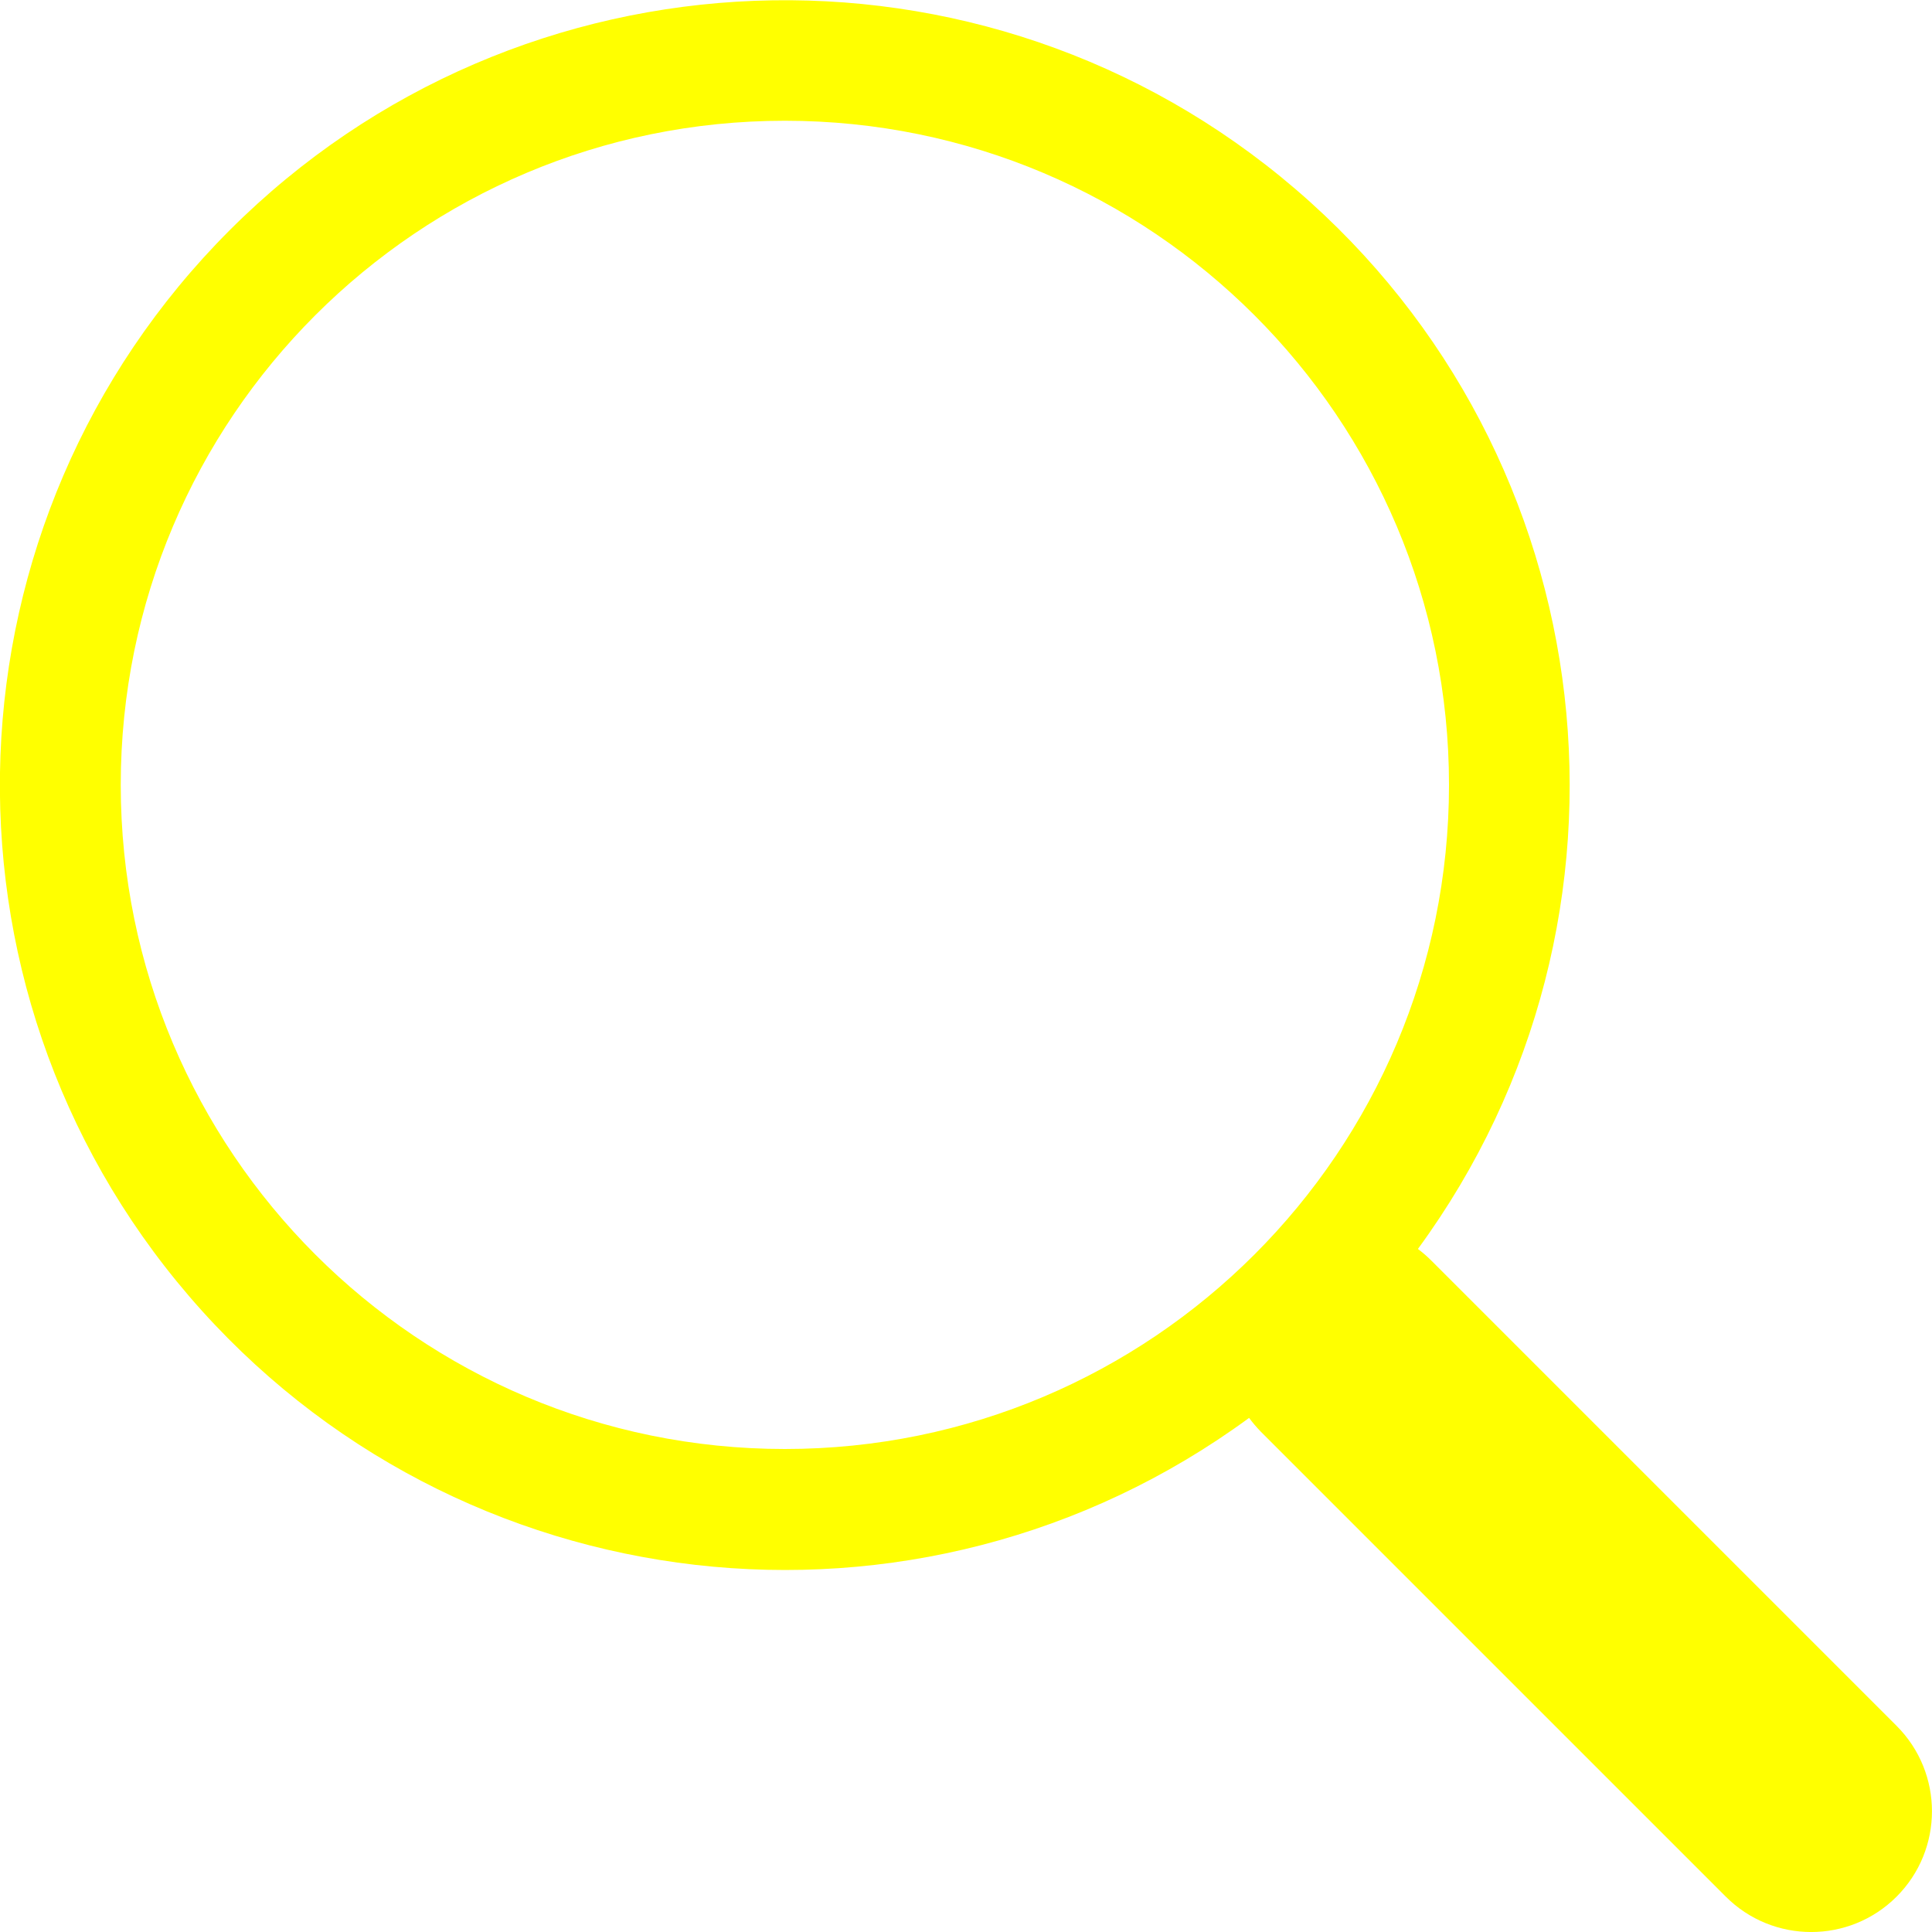
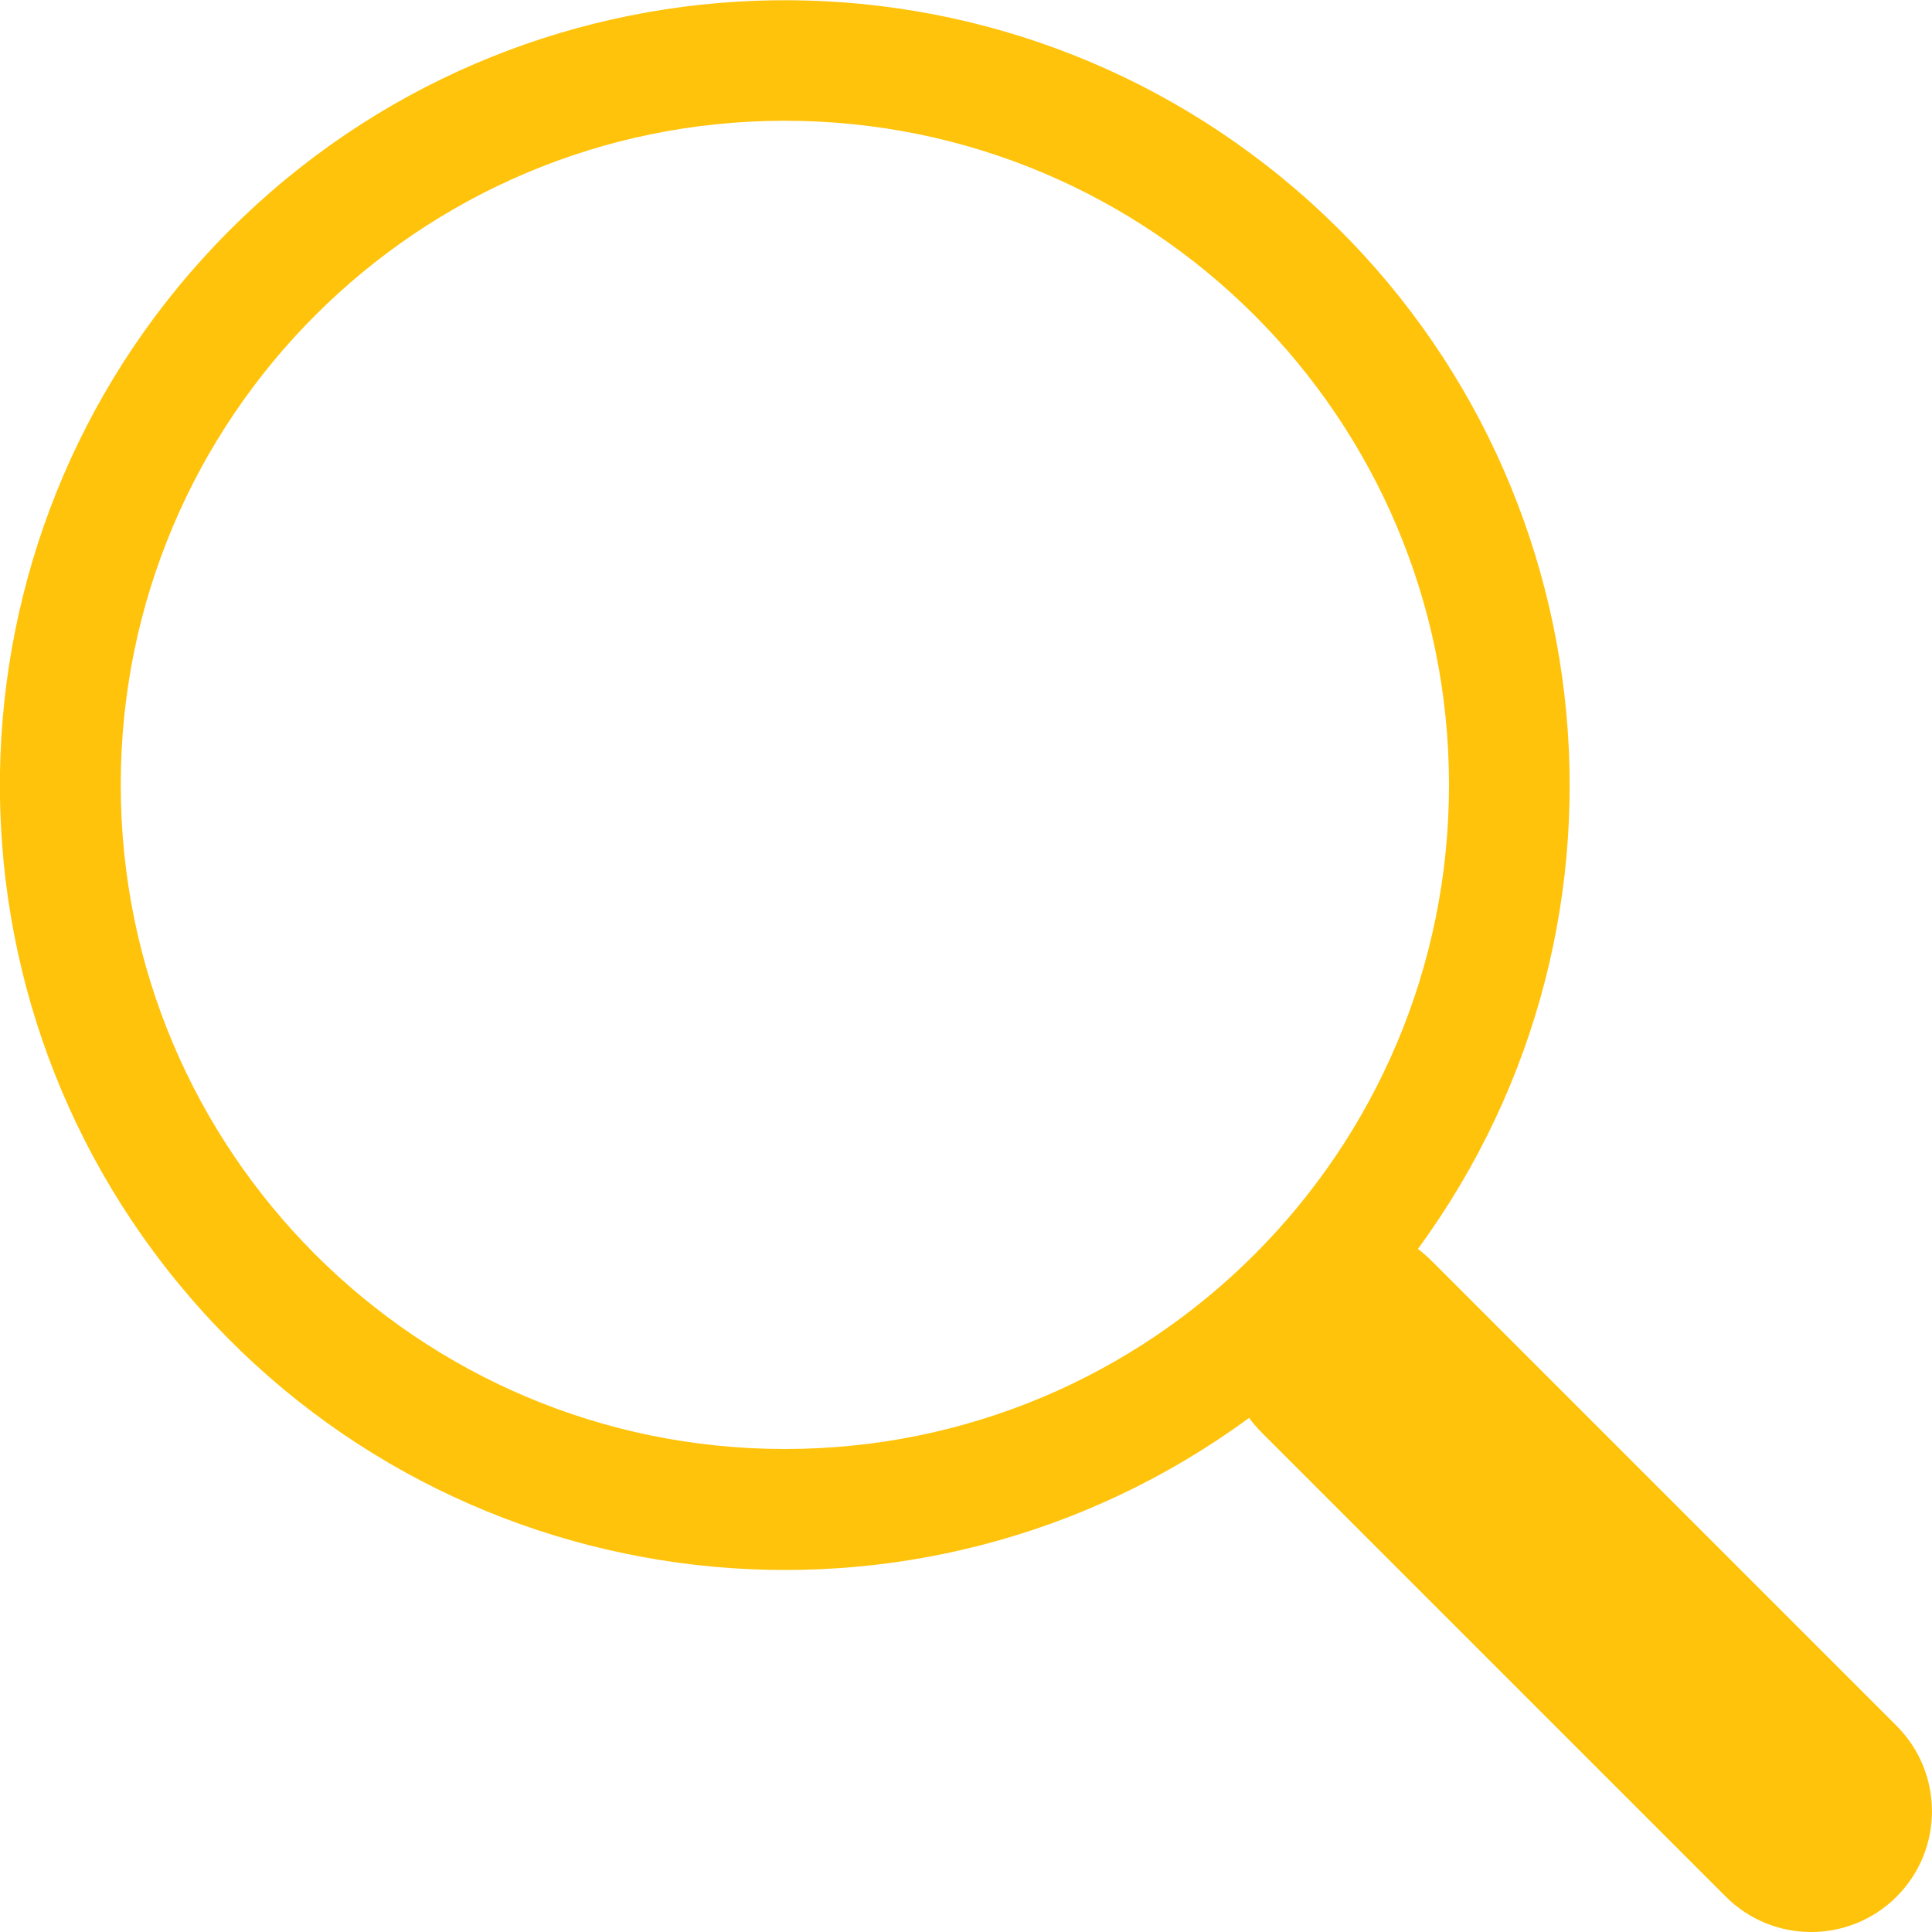
- <svg xmlns="http://www.w3.org/2000/svg" width="16" height="16" fill="yellow" class="bi bi-search" viewBox="0 0 16 16">
+ <svg xmlns="http://www.w3.org/2000/svg" width="16" height="16" fill="#FFC30B" class="bi bi-search" viewBox="0 0 16 16">
  <path d="M11.742 10.344a6.5 6.5 0 1 0-1.397 1.398h-.001c.03.04.062.078.098.115l3.85 3.85a1 1 0 0 0 1.415-1.414l-3.85-3.85a1.007 1.007 0 0 0-.115-.1zM12 6.5a5.5 5.5 0 1 1-11 0 5.5 5.5 0 0 1 11 0z" />
</svg>
